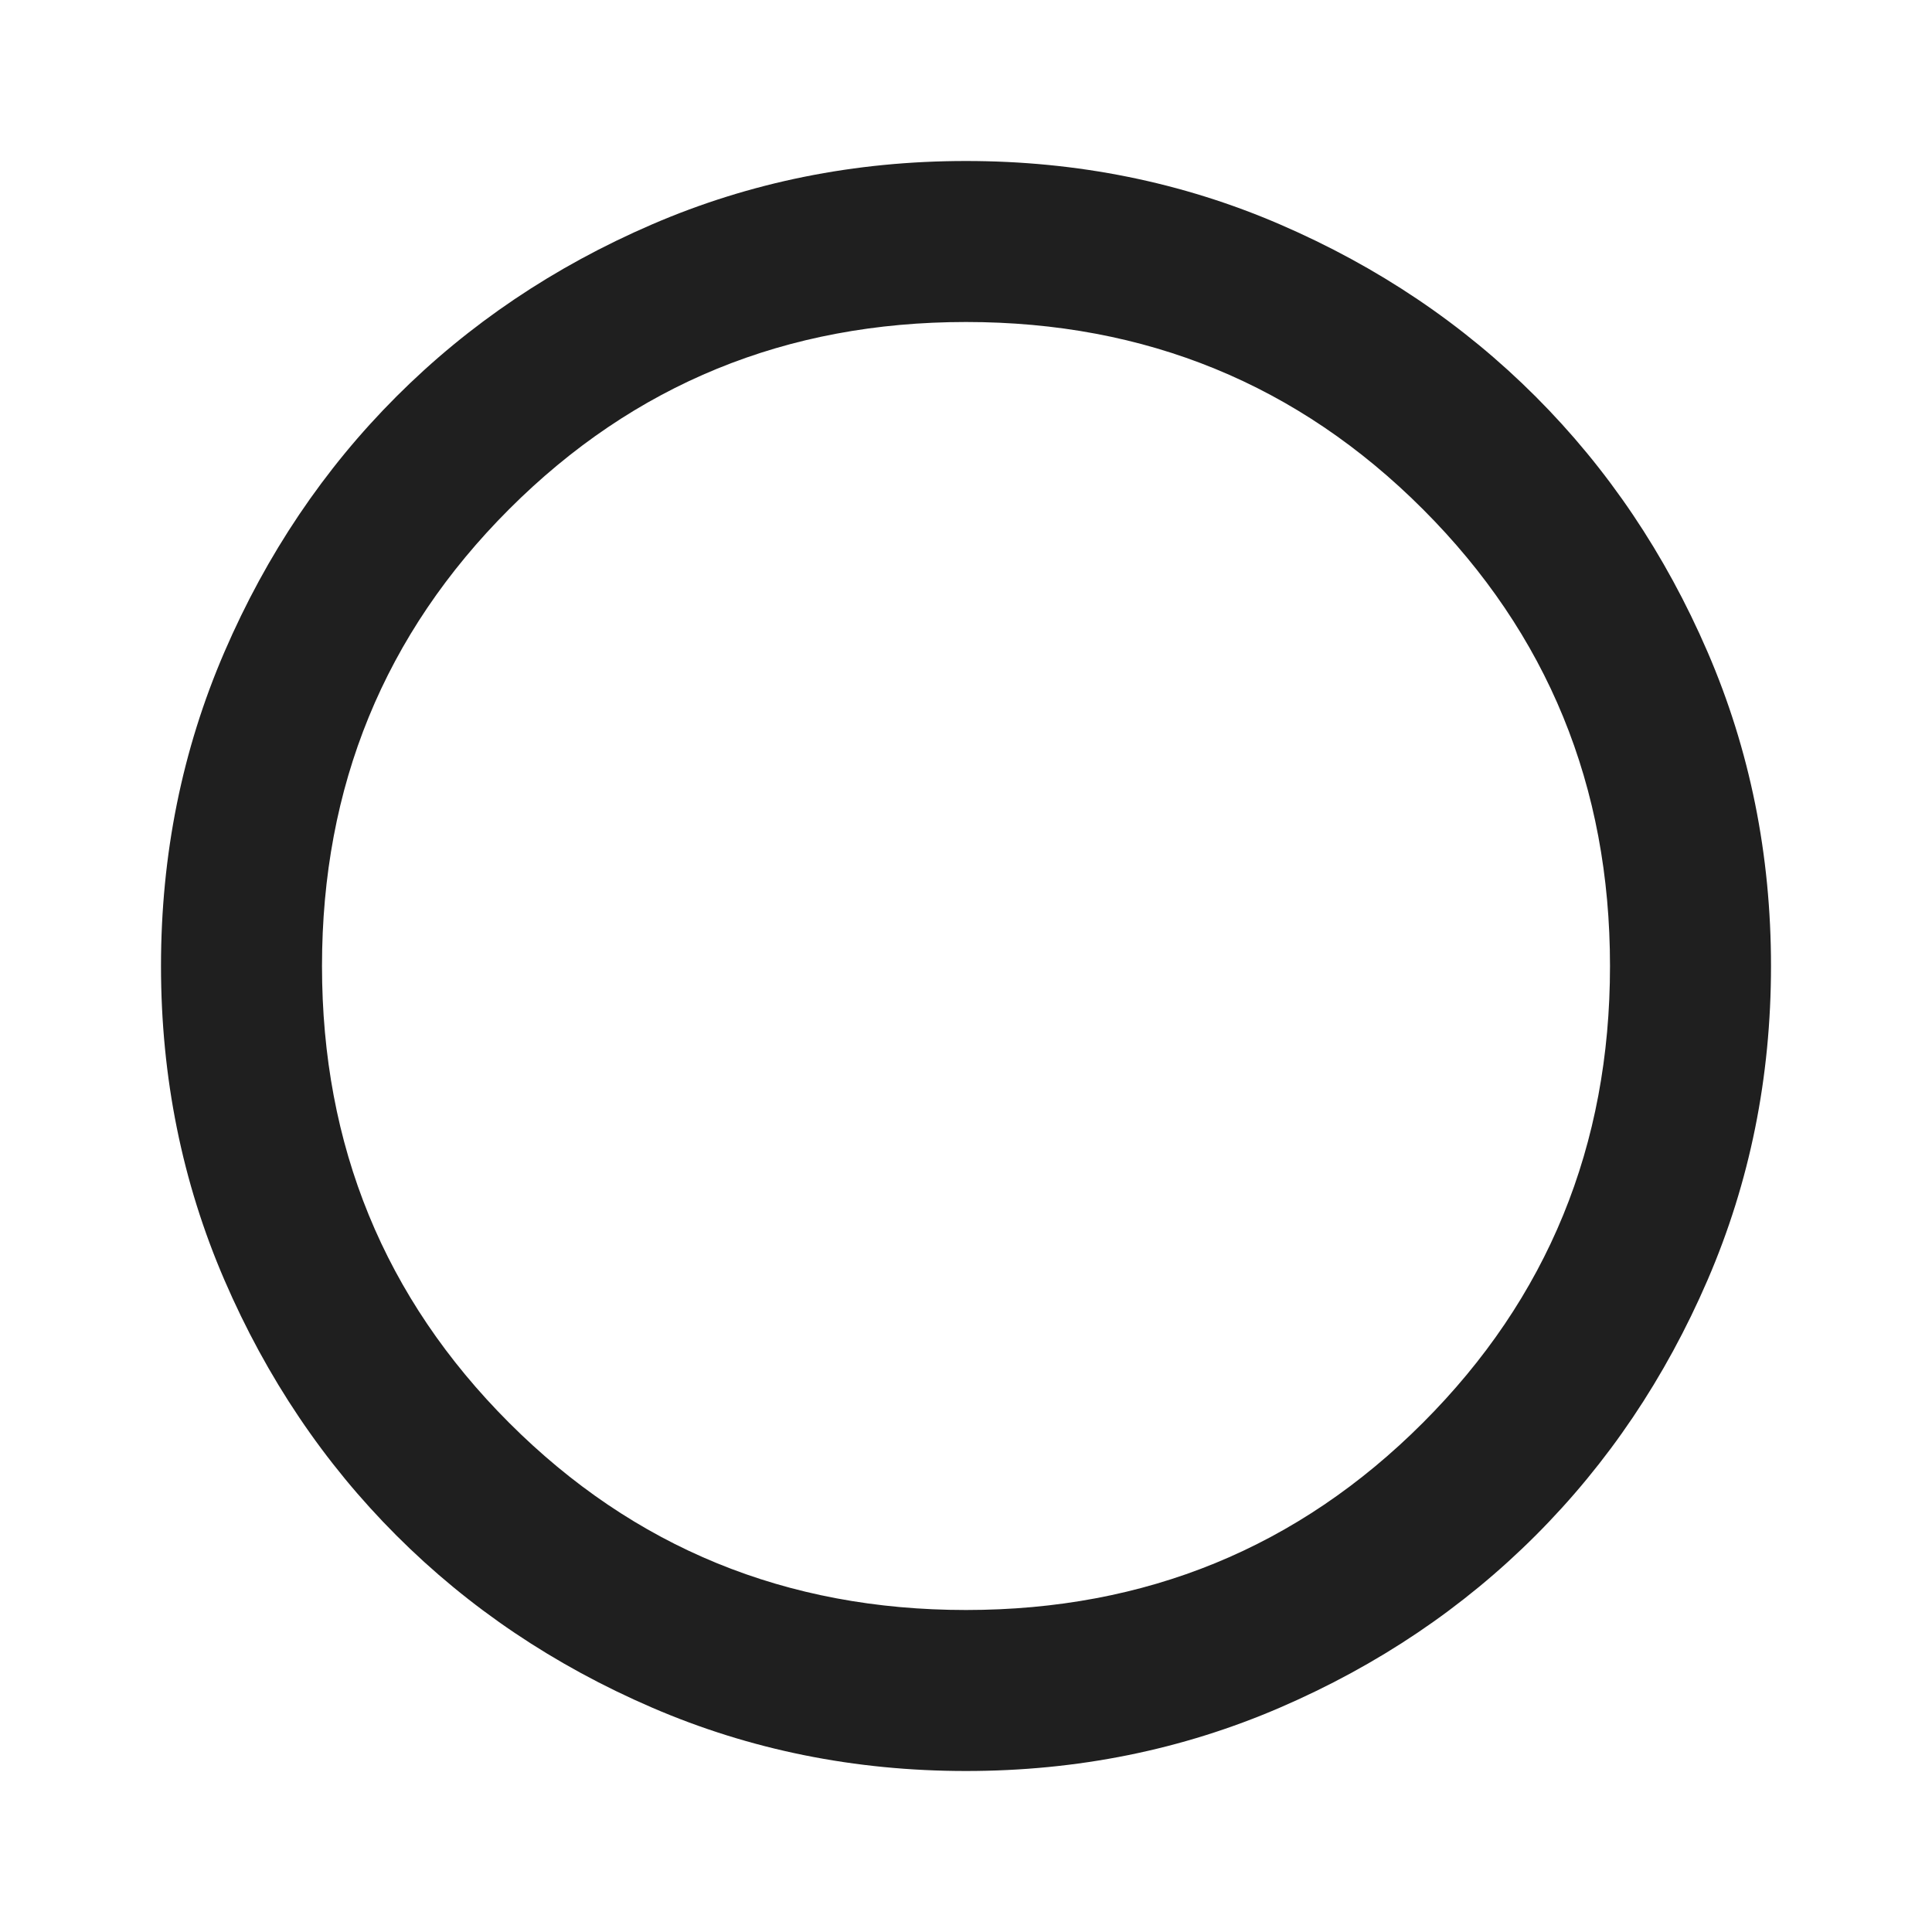
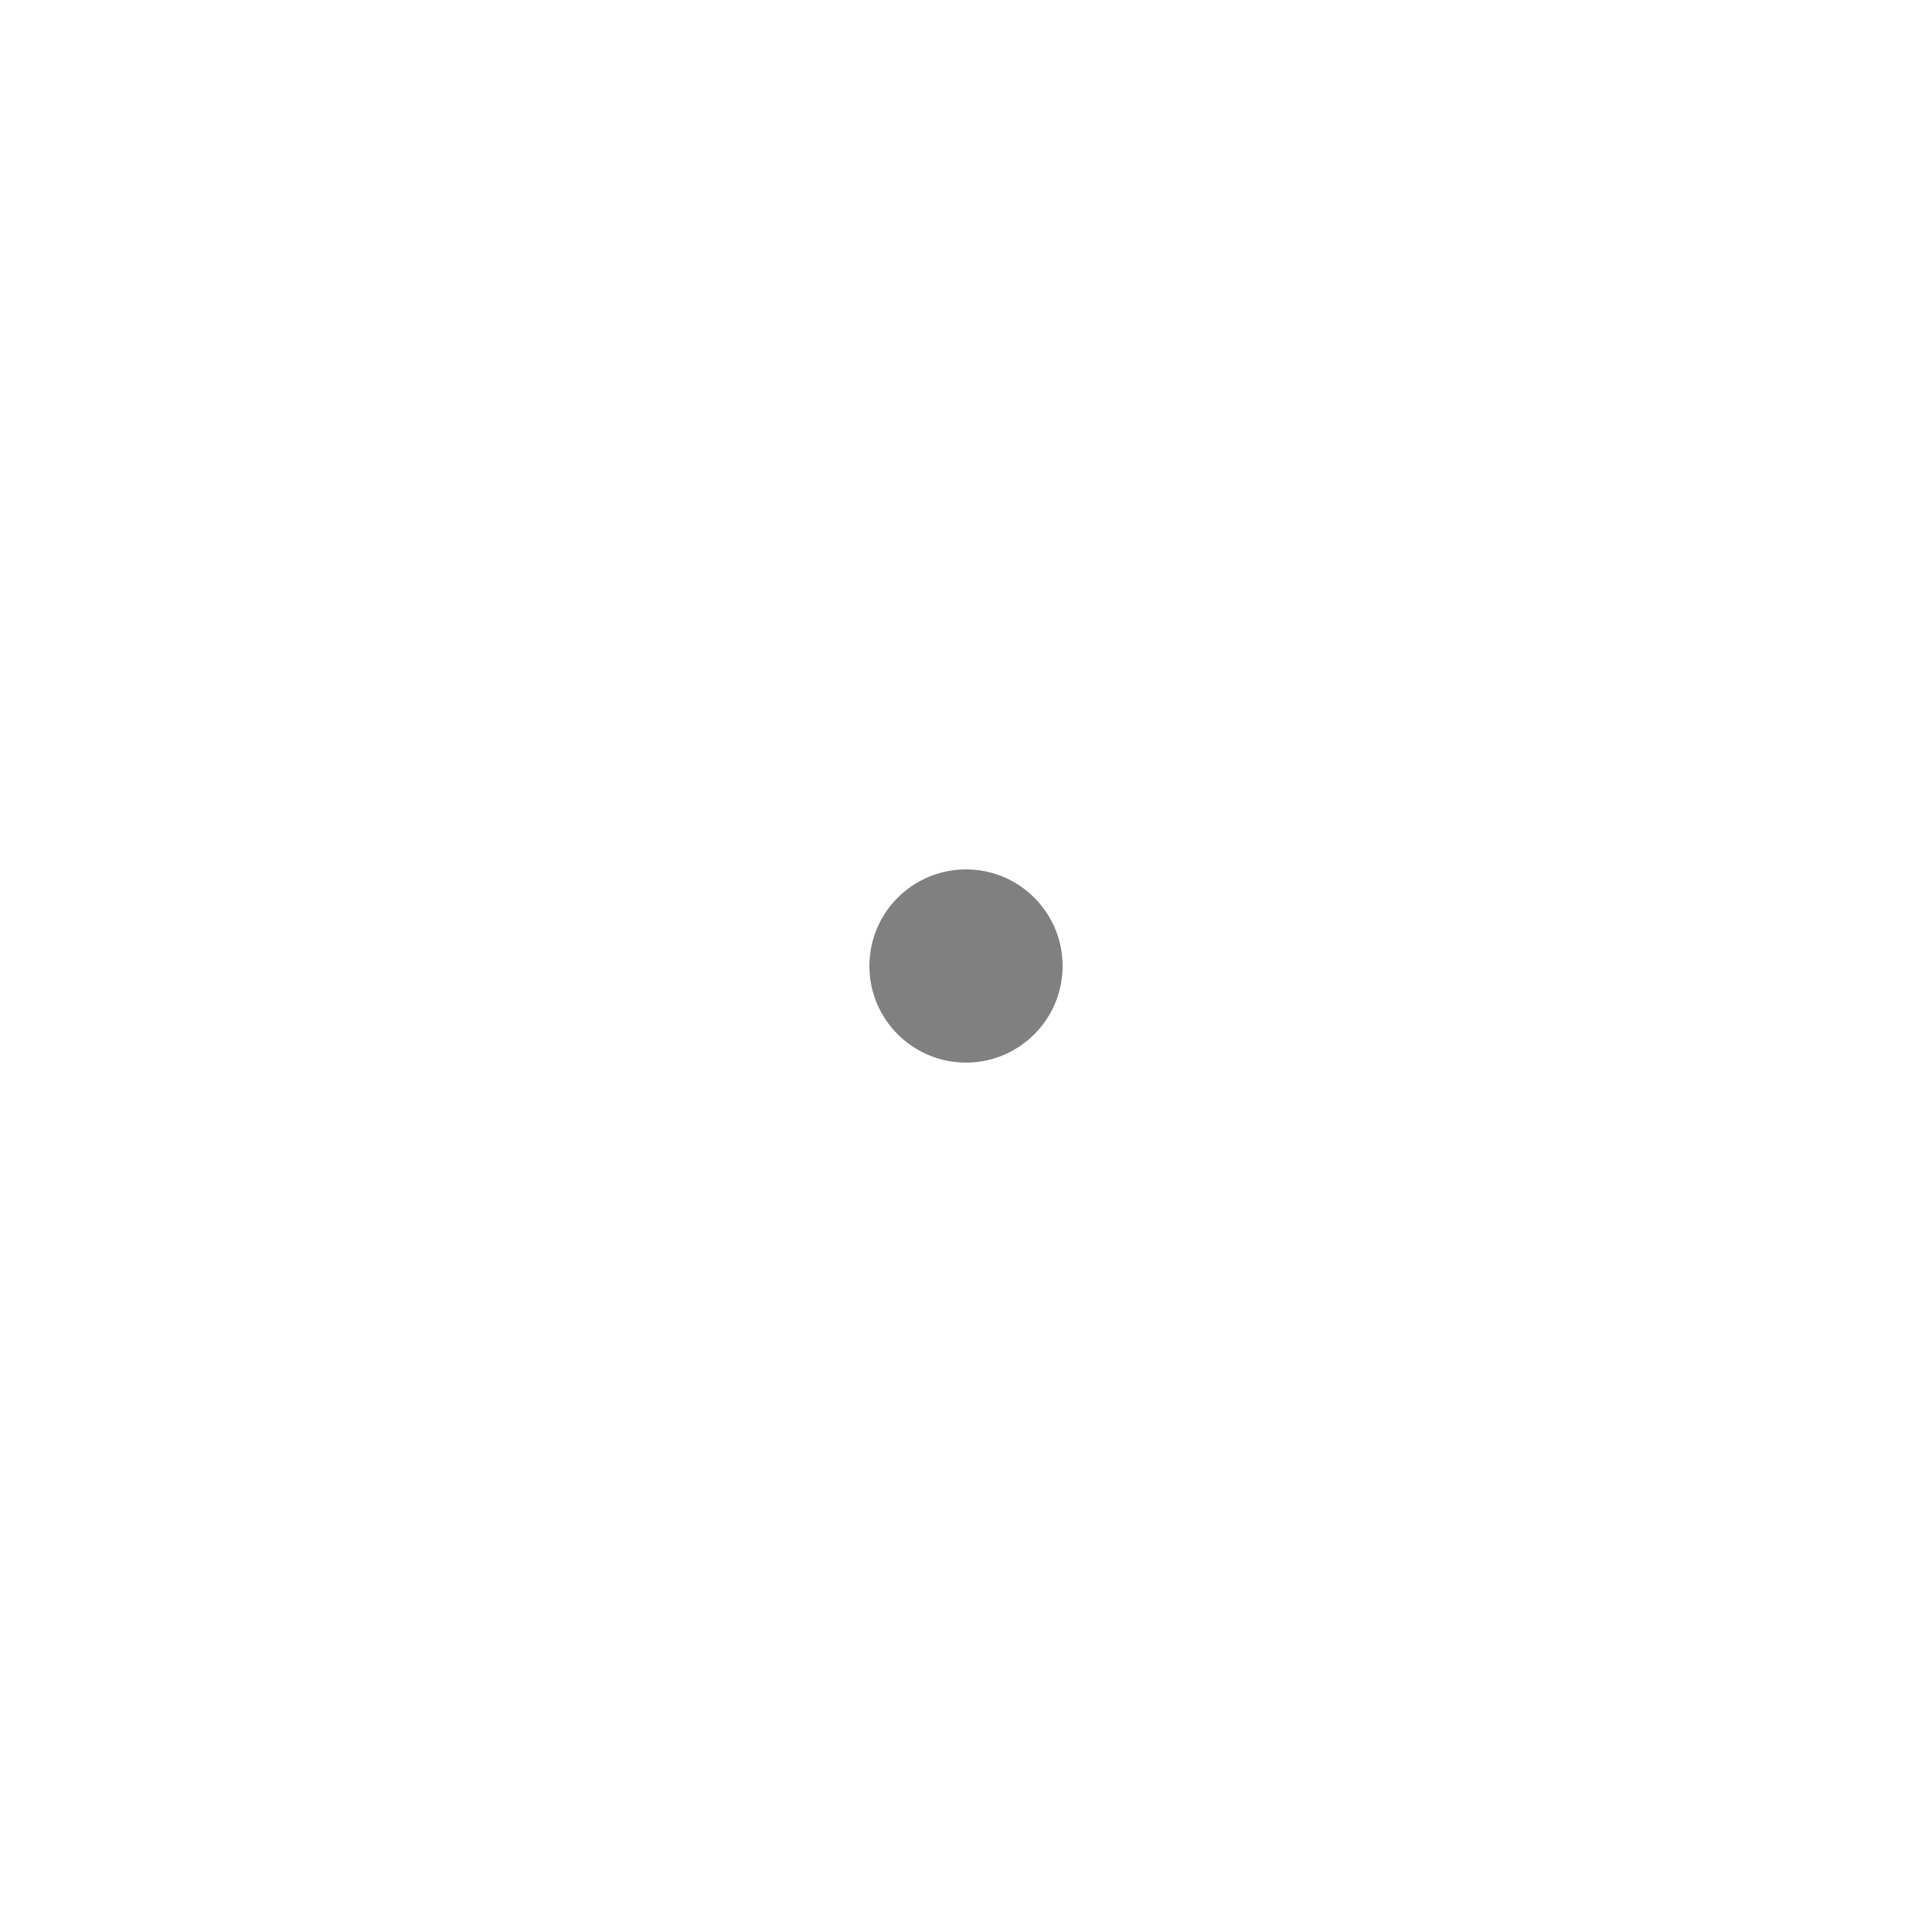
- <svg xmlns="http://www.w3.org/2000/svg" height="24px" viewBox="0 -960 960 960" width="24px" fill="#1f1f1f">
-   <path d="M480-80q-83 0-156-31.5T197-197q-54-54-85.5-127T80-480q0-83 31.5-156T197-763q54-54 127-85.5T480-880q83 0 156 31.5T763-763q54 54 85.5 127T880-480q0 83-31.5 156T763-197q-54 54-127 85.5T480-80Zm0-80q134 0 227-93t93-227q0-134-93-227t-227-93q-134 0-227 93t-93 227q0 134 93 227t227 93Zm0-320Z" />
+ <svg xmlns="http://www.w3.org/2000/svg" width="100" height="100" viewBox="0 0 100 100">
+   <rect x="10" y="10" width="80" height="80" fill="none" />
+   <circle cx="50" cy="50" r="5" fill="gray" />
</svg>
